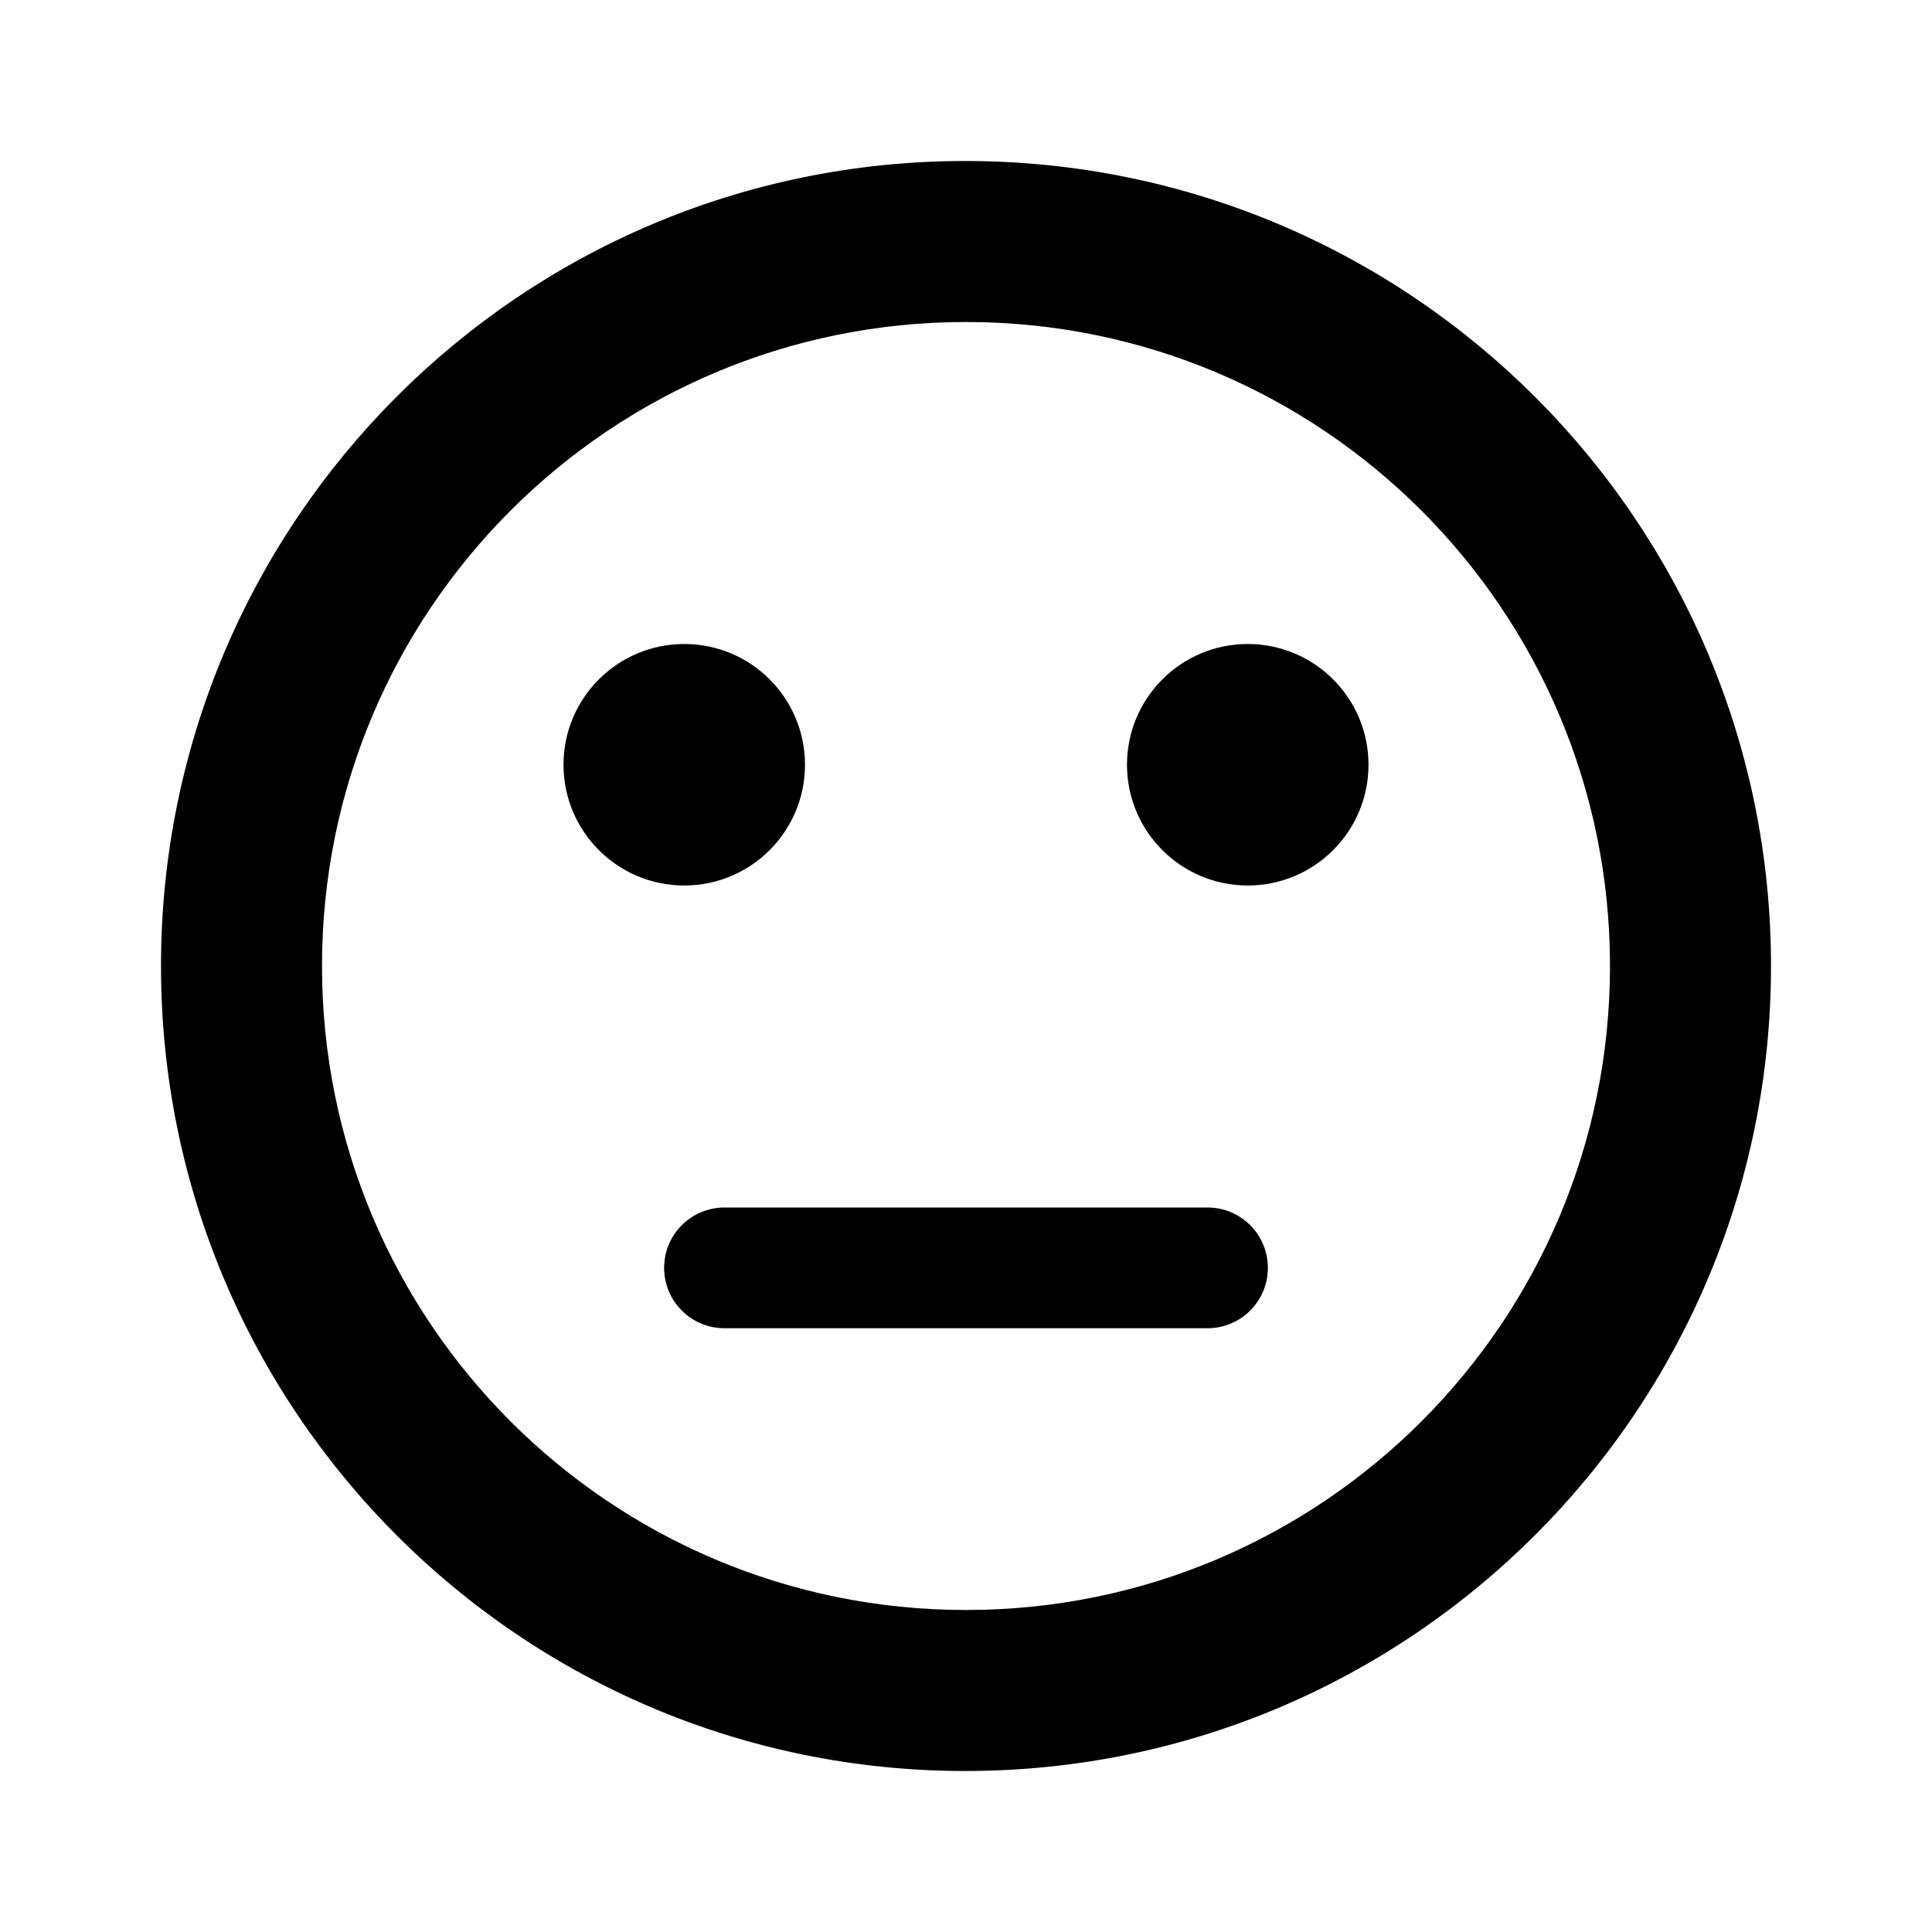
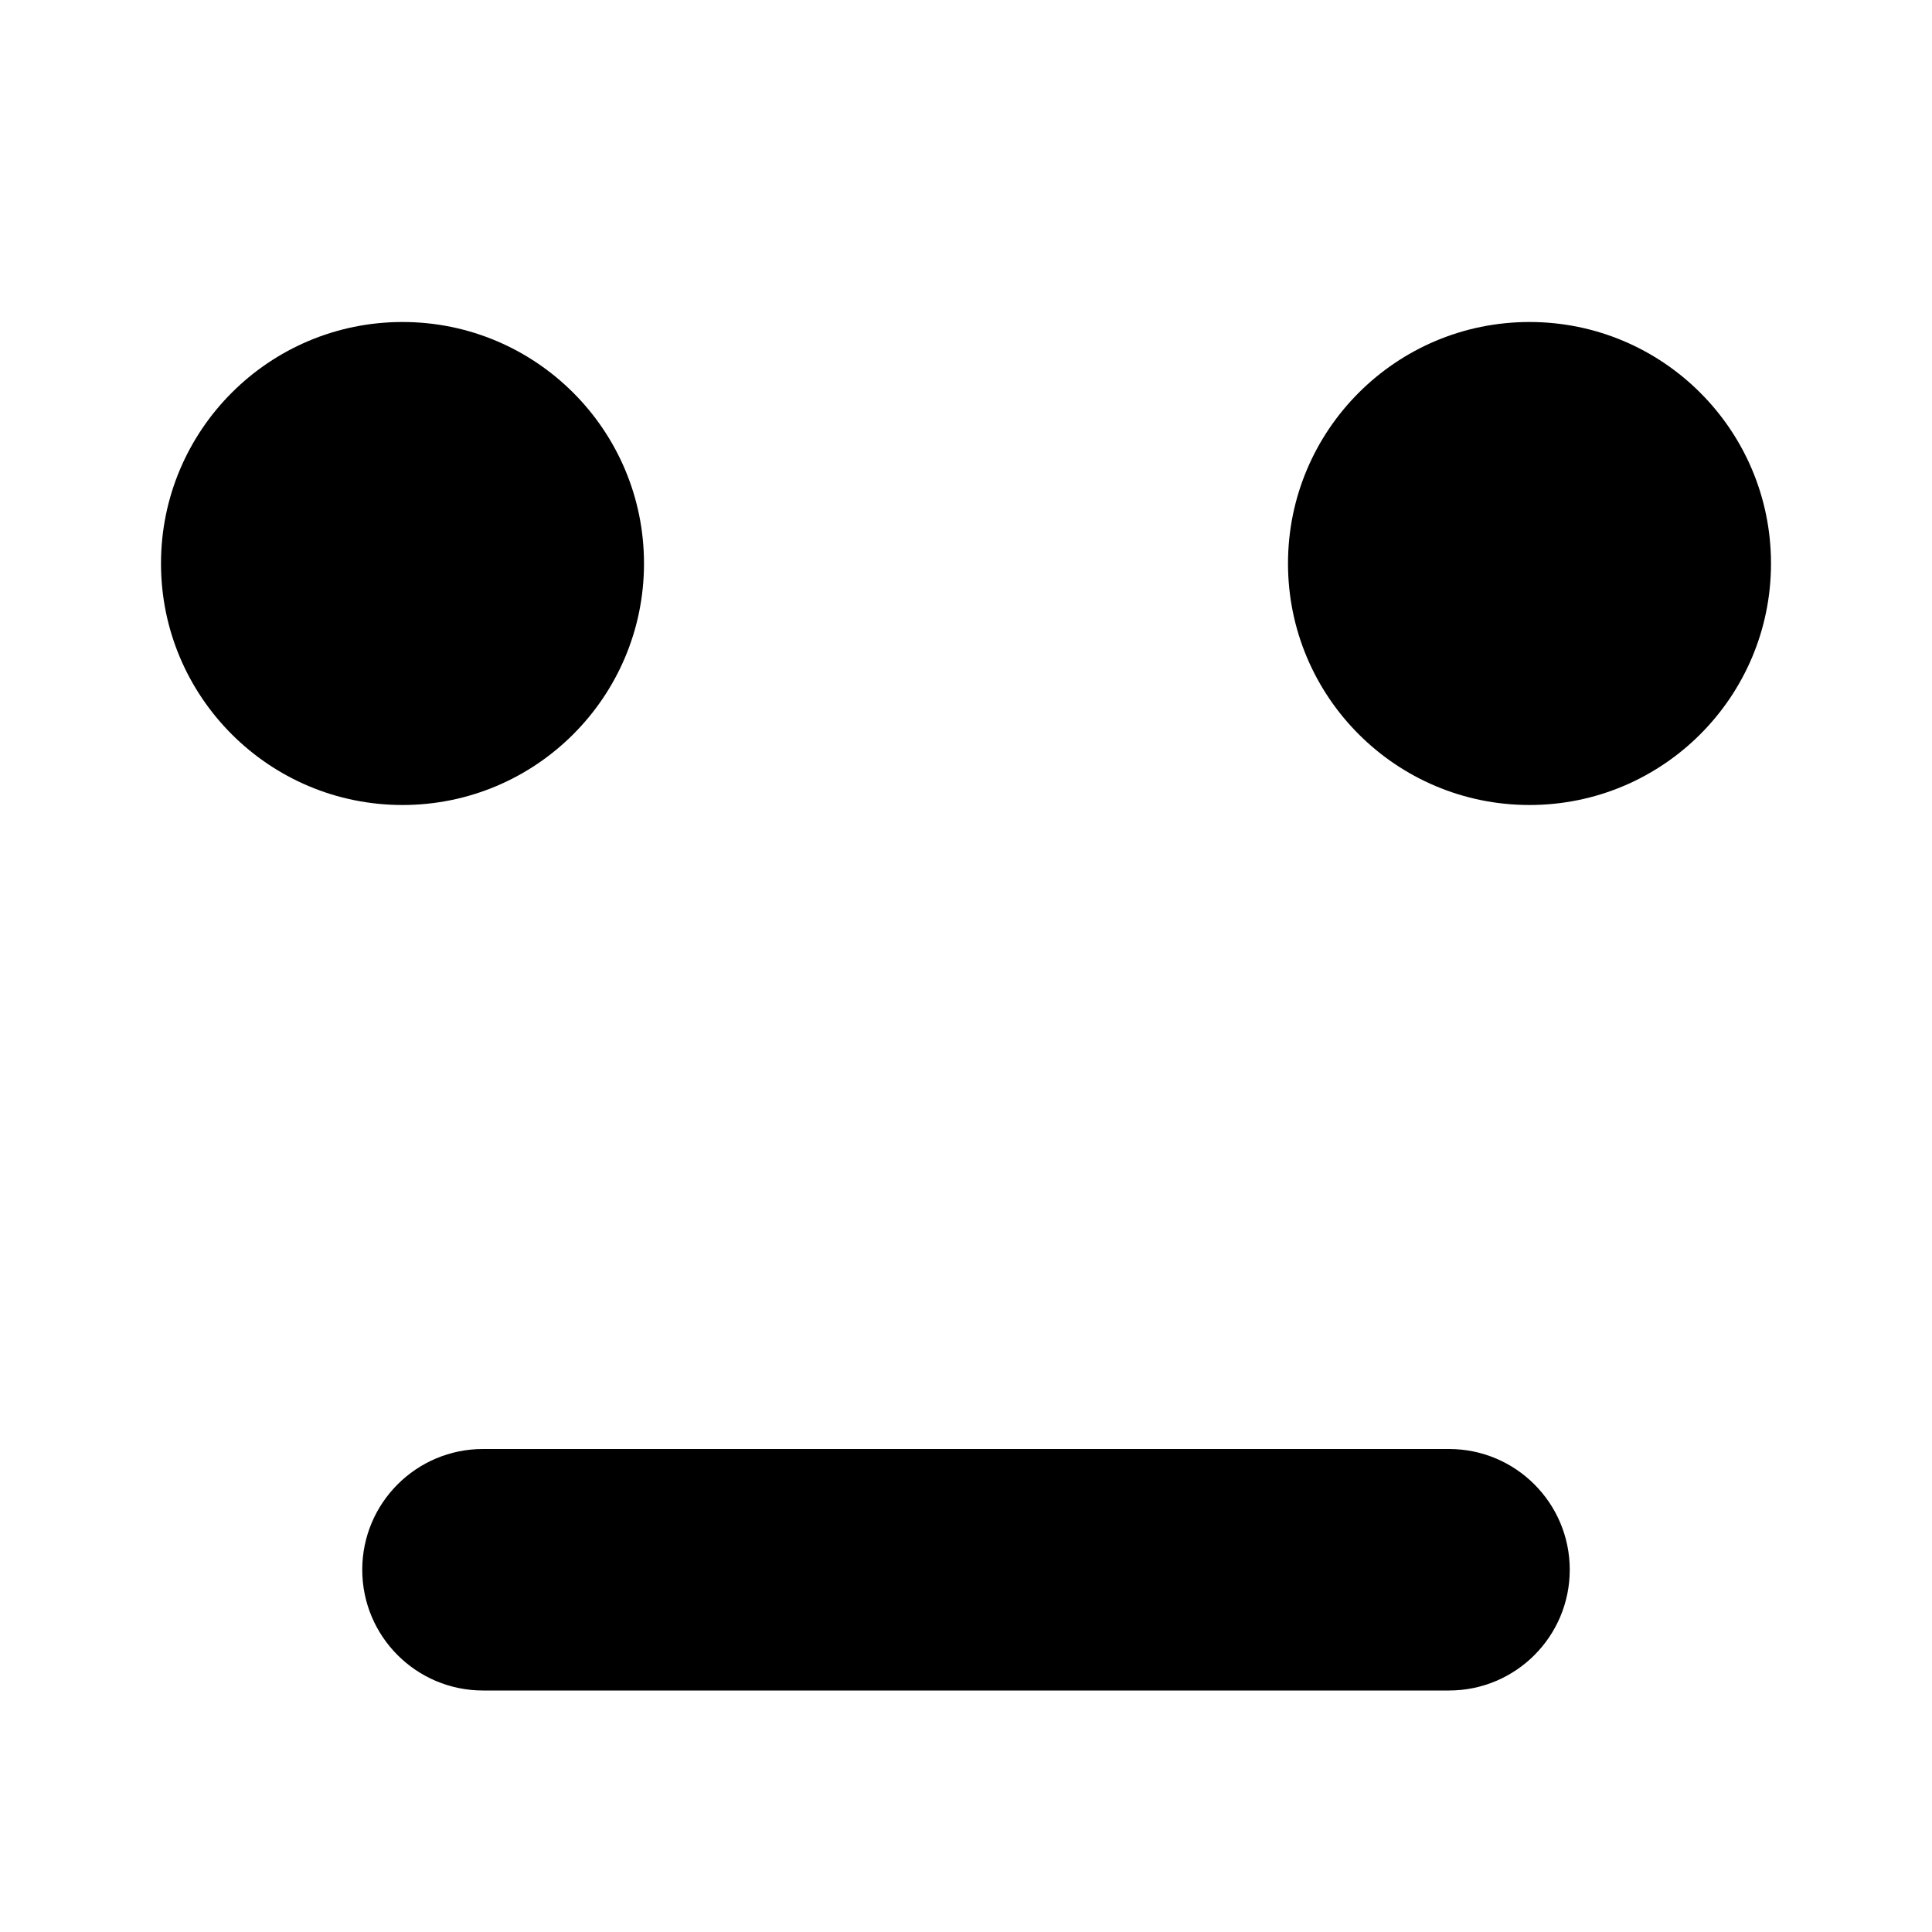
- <svg xmlns="http://www.w3.org/2000/svg" width="24" height="24" viewBox="0 0 24 24">
+ <svg xmlns="http://www.w3.org/2000/svg" width="24" height="24" viewBox="6 6 12 12">
  <path fill="none" d="M0 0h24v24H0V0z" />
  <circle cx="15.5" cy="9.5" r="1.5" />
  <circle cx="8.5" cy="9.5" r="1.5" />
-   <path d="M11.99 2C6.47 2 2 6.48 2 12s4.47 10 9.99 10C17.52 22 22 17.52 22 12S17.52 2 11.99 2zM12 20c-4.42 0-8-3.58-8-8s3.58-8 8-8 8 3.58 8 8-3.58 8-8 8z" />
  <path d="M9,15 h6 a0.75,0.75 0 0 1 0,1.5 h-6 a0.75,0.75 0 0 1 0,-1.5 z" />
</svg>
